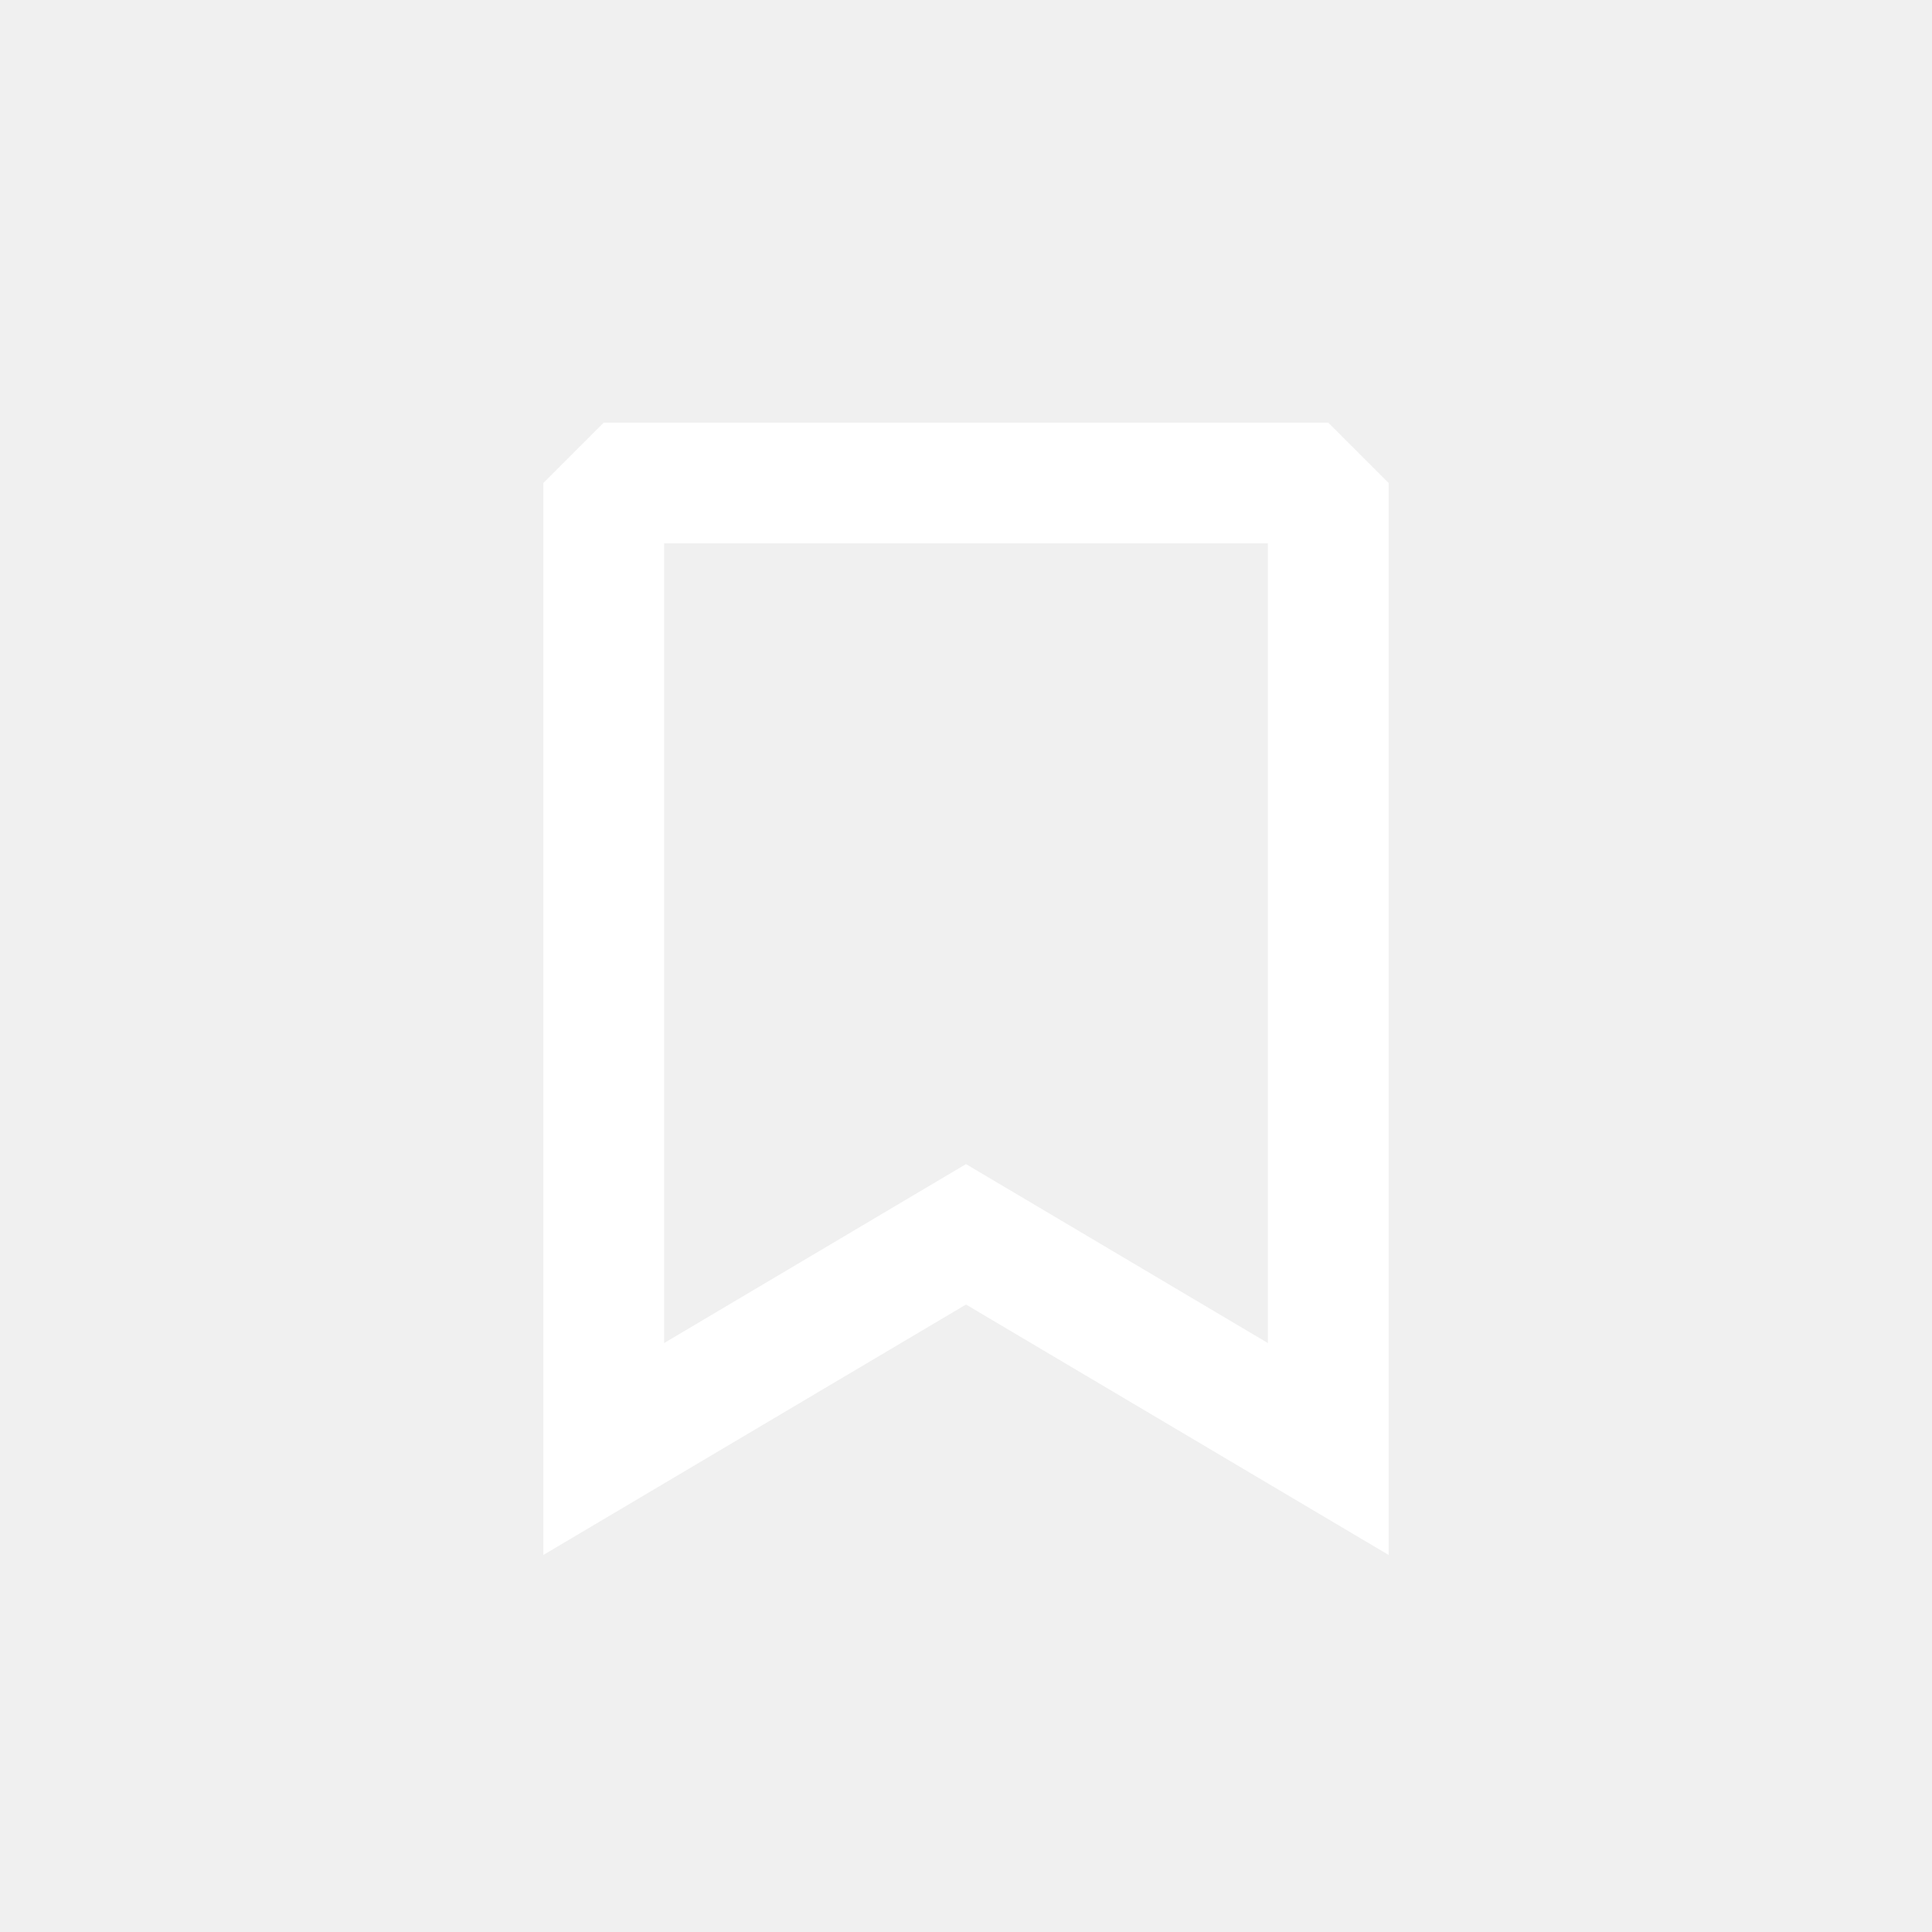
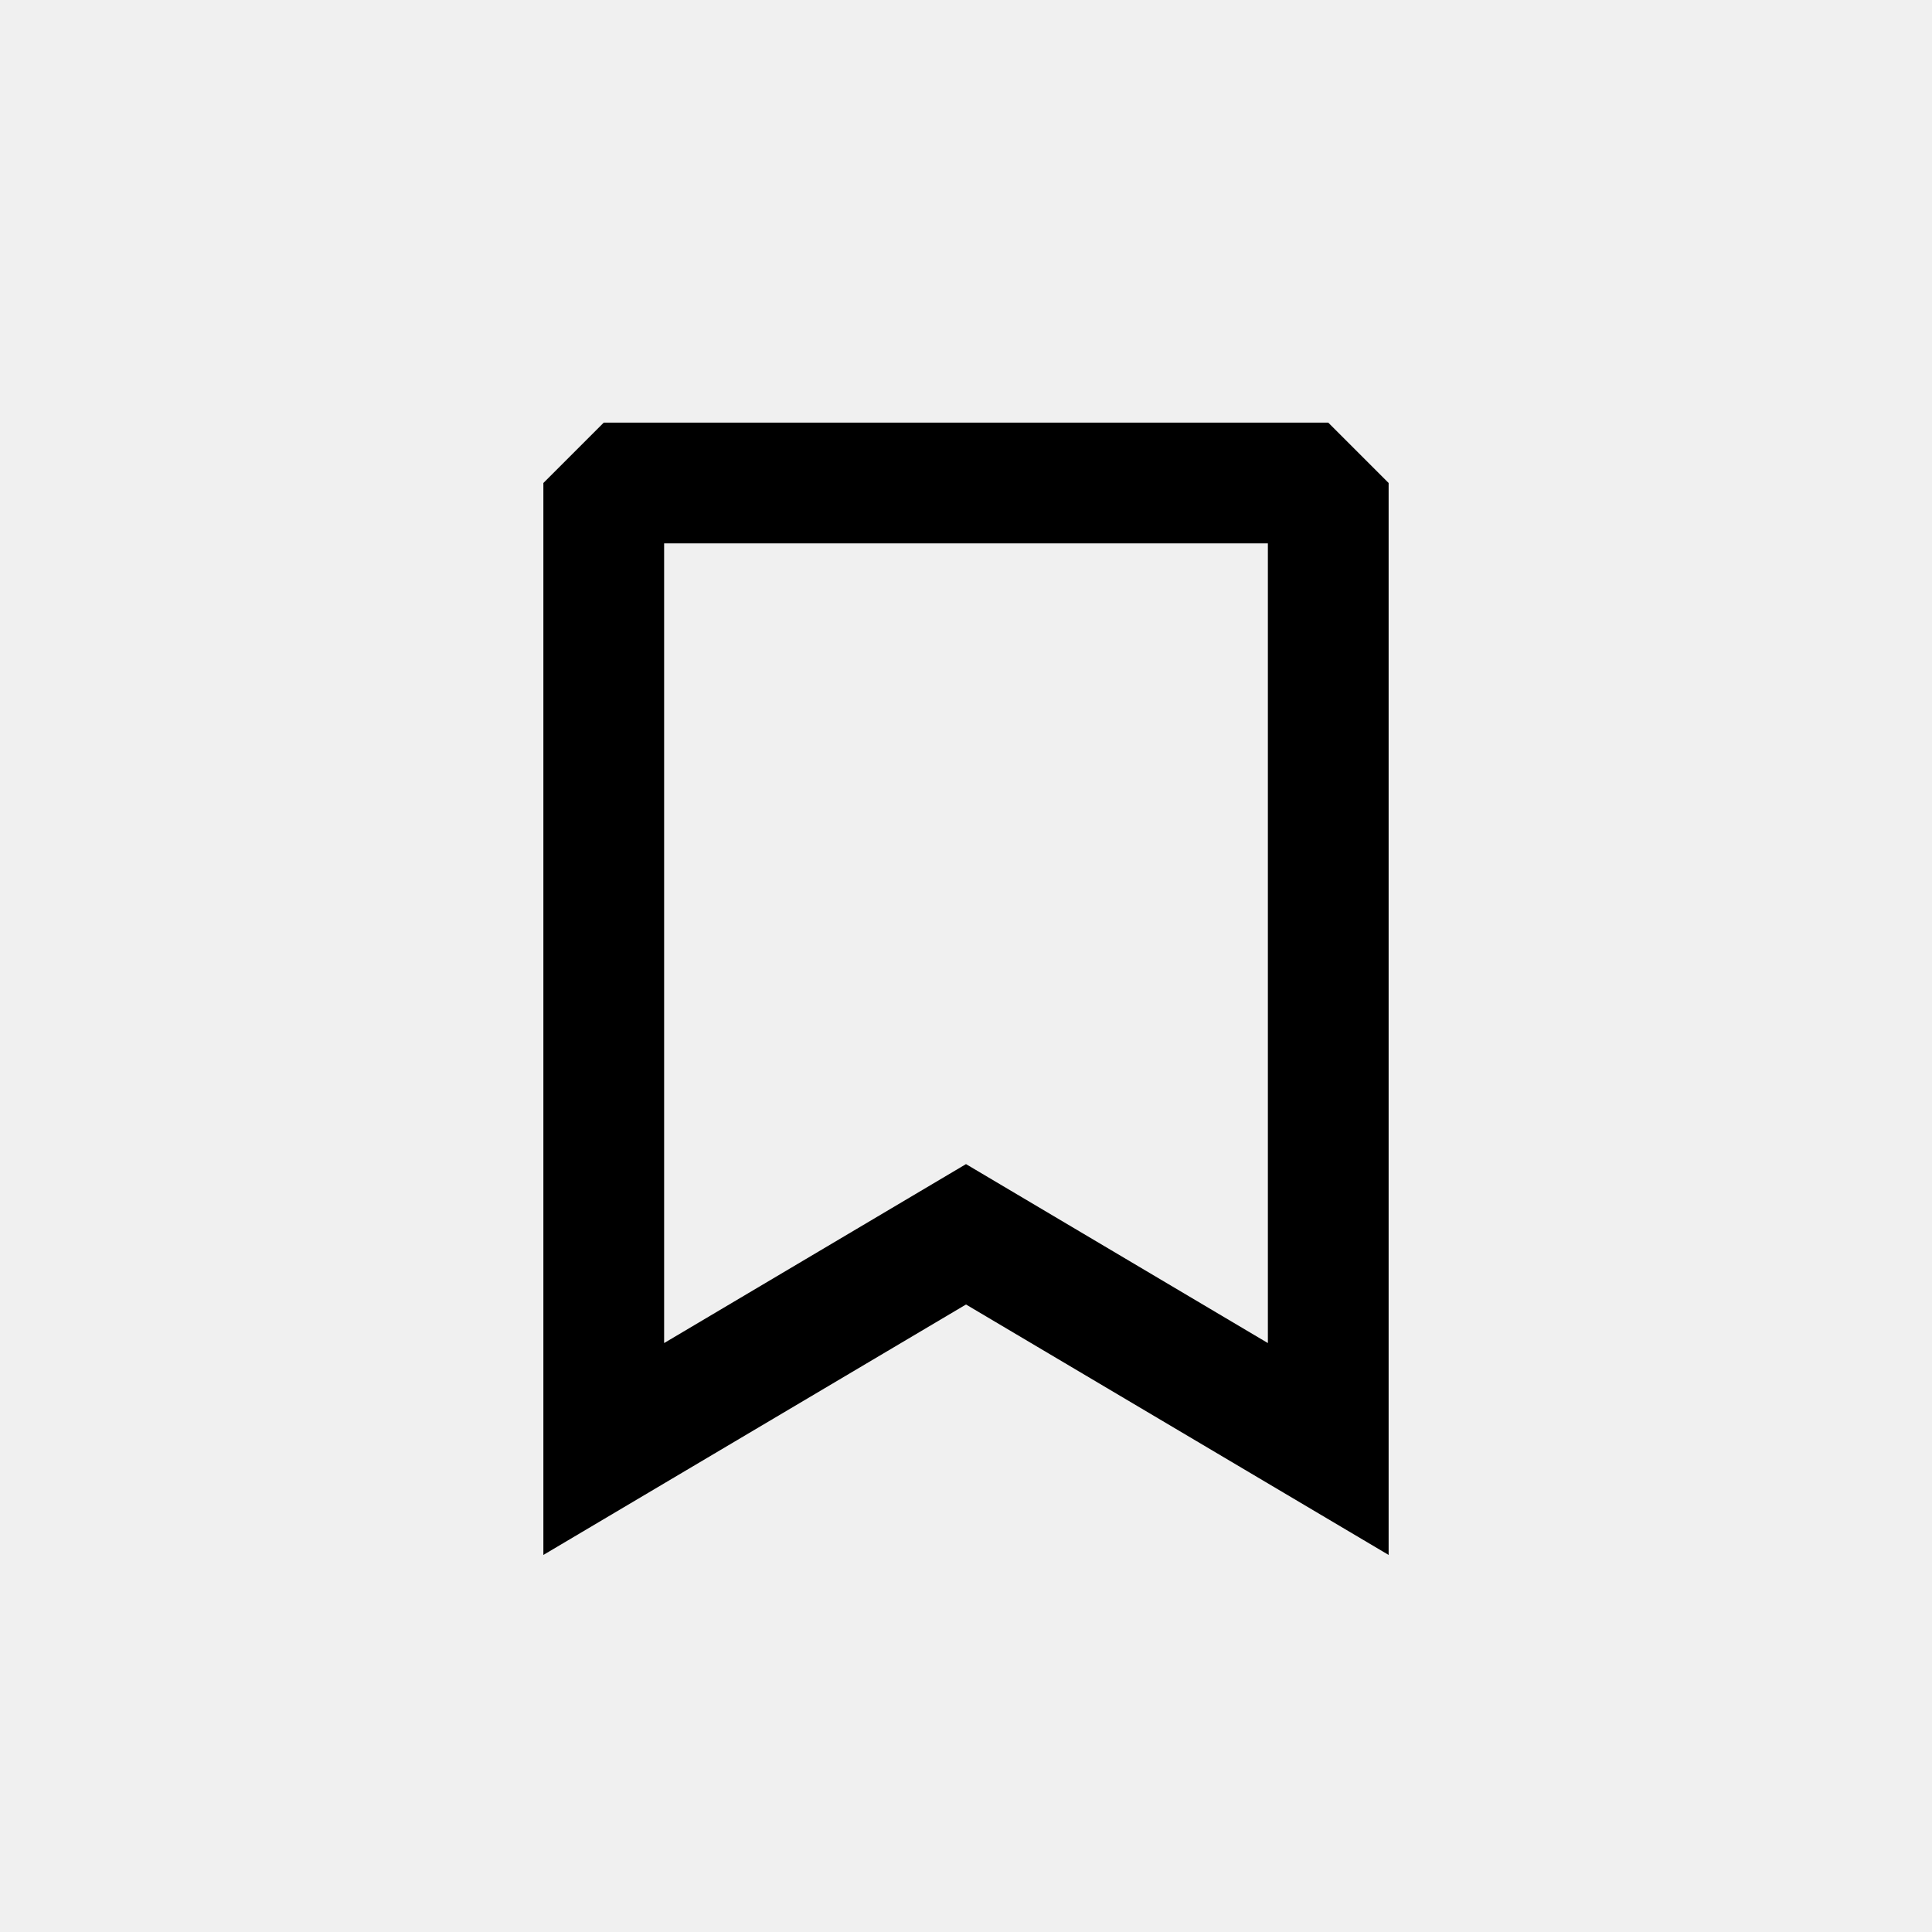
<svg xmlns="http://www.w3.org/2000/svg" width="800px" height="800px" viewBox="0 0 24 24" fill="none">
-   <path fill-rule="evenodd" clip-rule="evenodd" d="M6.75 6L7.5 5.25H16.5L17.25 6V19.316L12 16.205L6.75 19.316V6ZM8.25 6.75V16.684L12 14.461L15.75 16.684V6.75H8.25Z" fill="#fff" />
+   <path fill-rule="evenodd" clip-rule="evenodd" d="M6.75 6L7.5 5.25H16.5L17.25 6V19.316L12 16.205L6.75 19.316V6ZM8.25 6.75V16.684L12 14.461L15.75 16.684V6.75H8.25Z" fill="#000" stroke-width="2" />
</svg>
